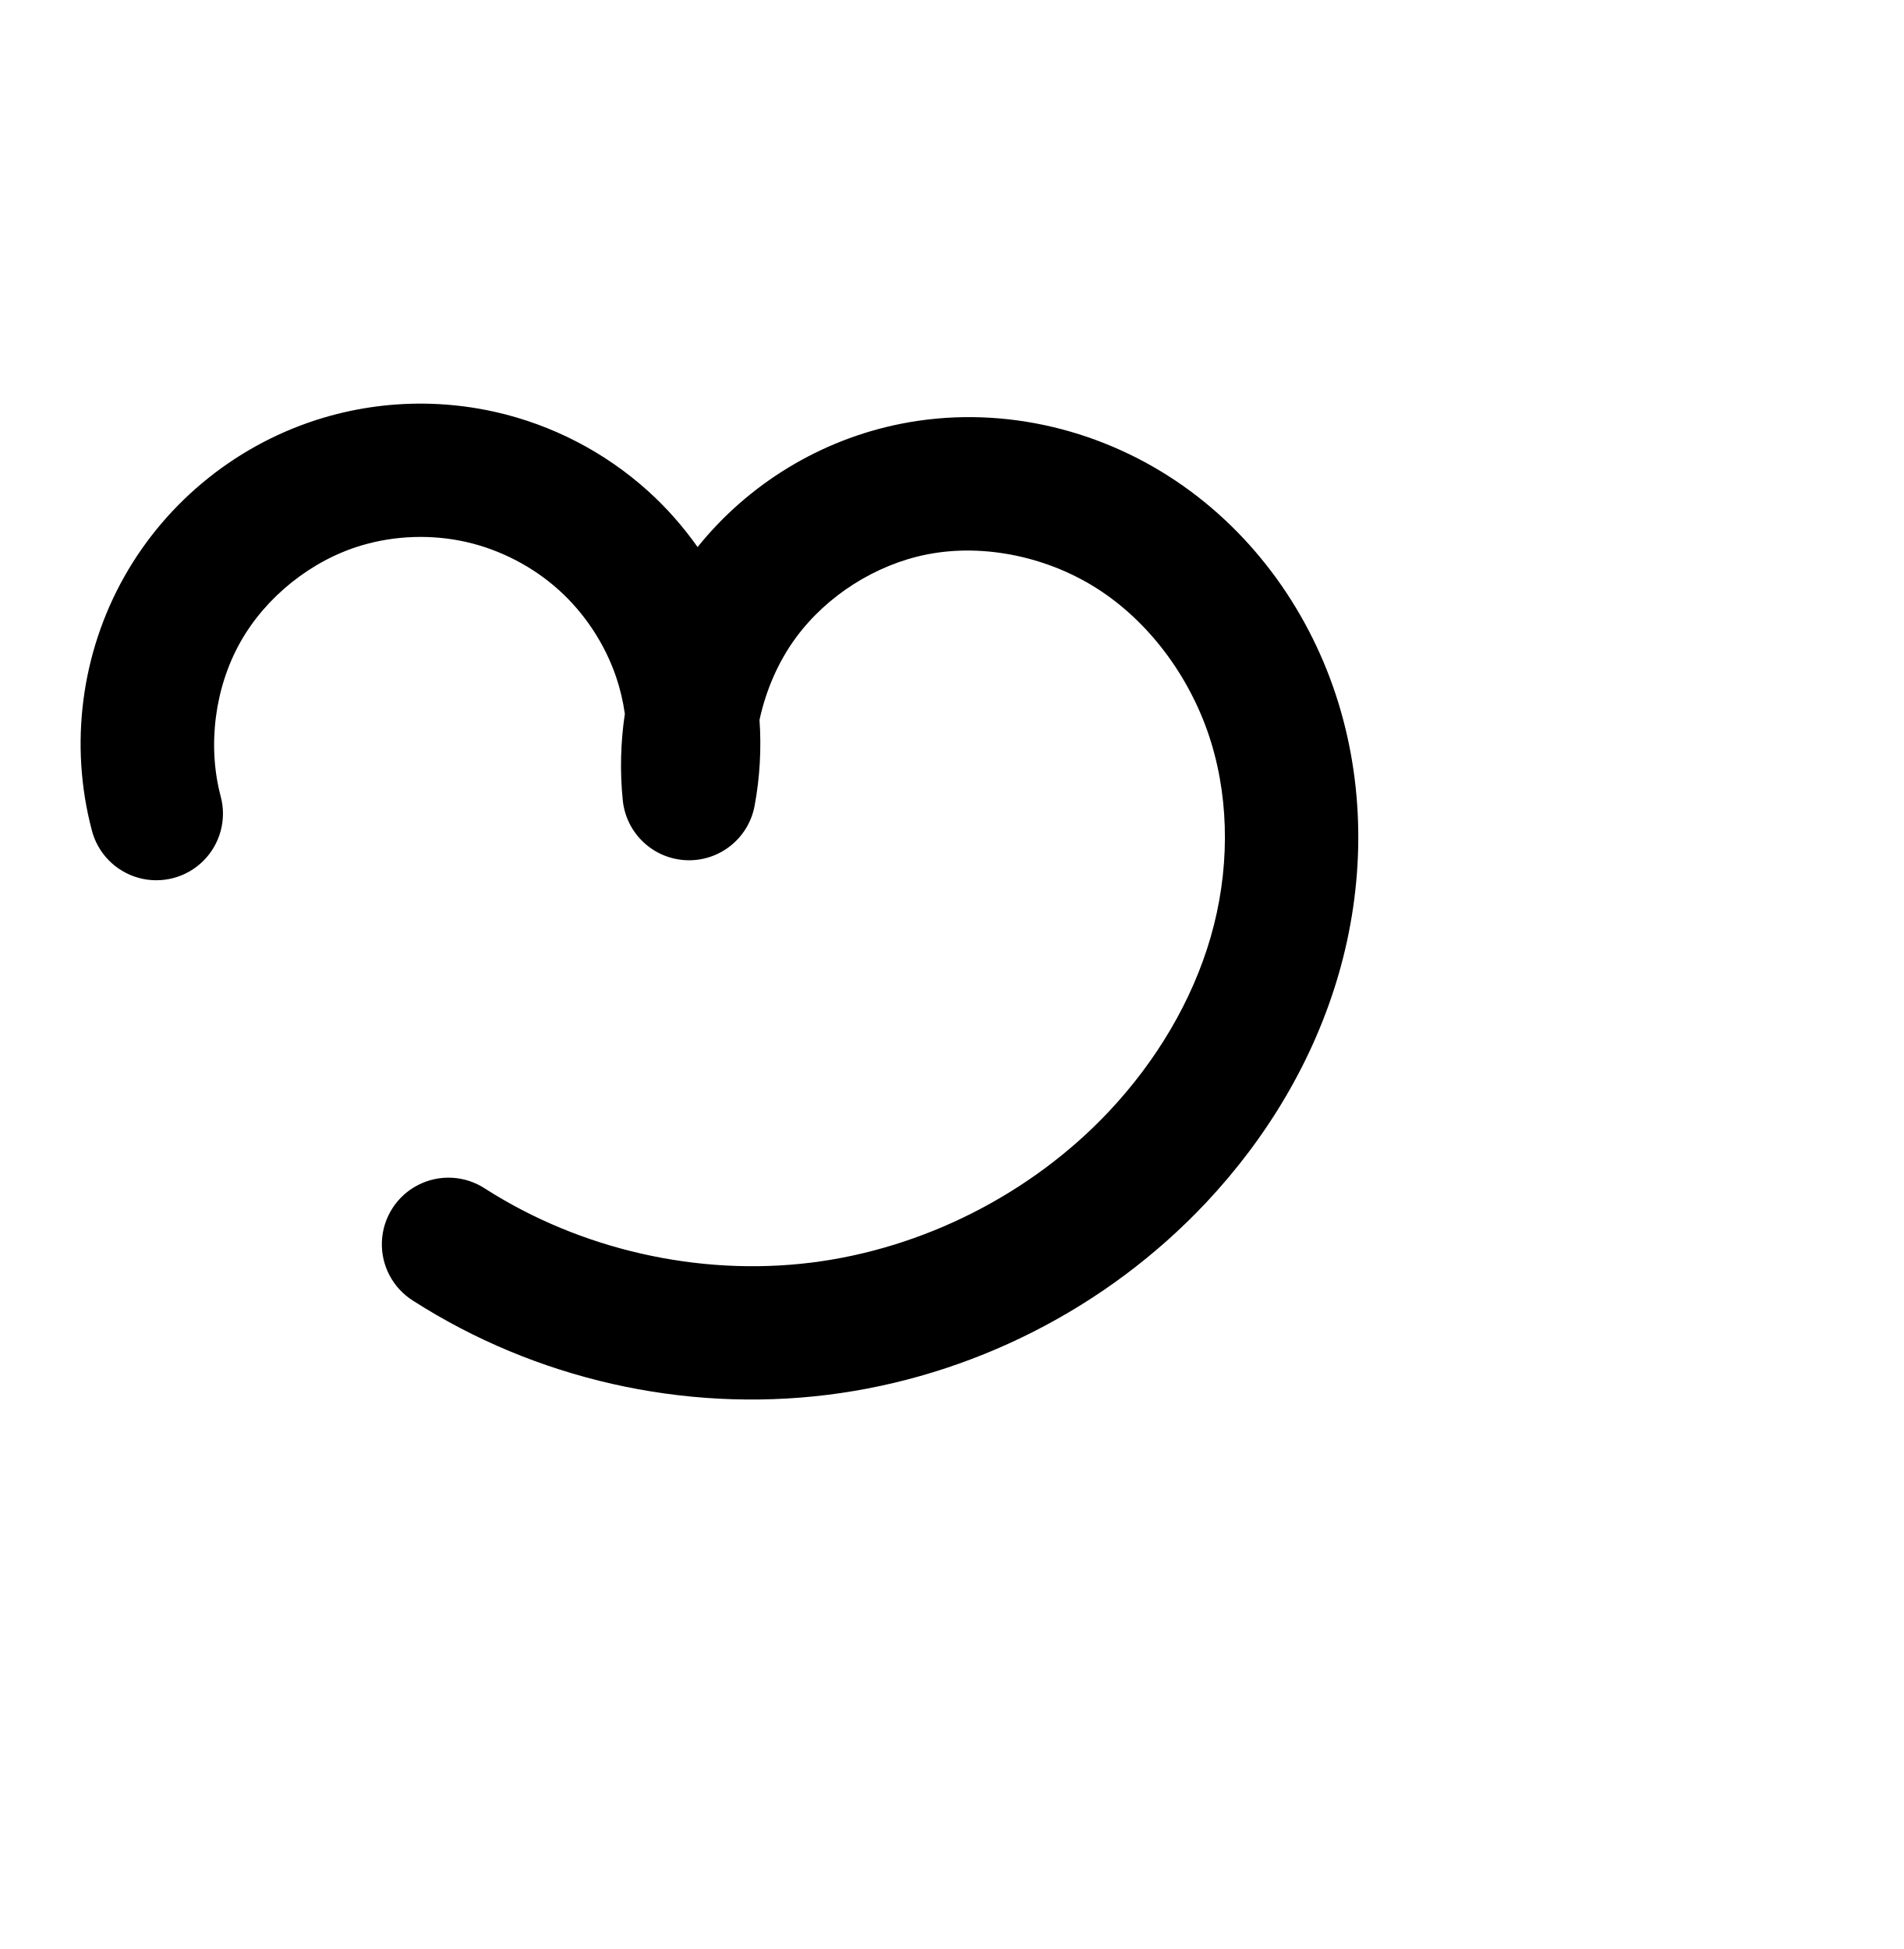
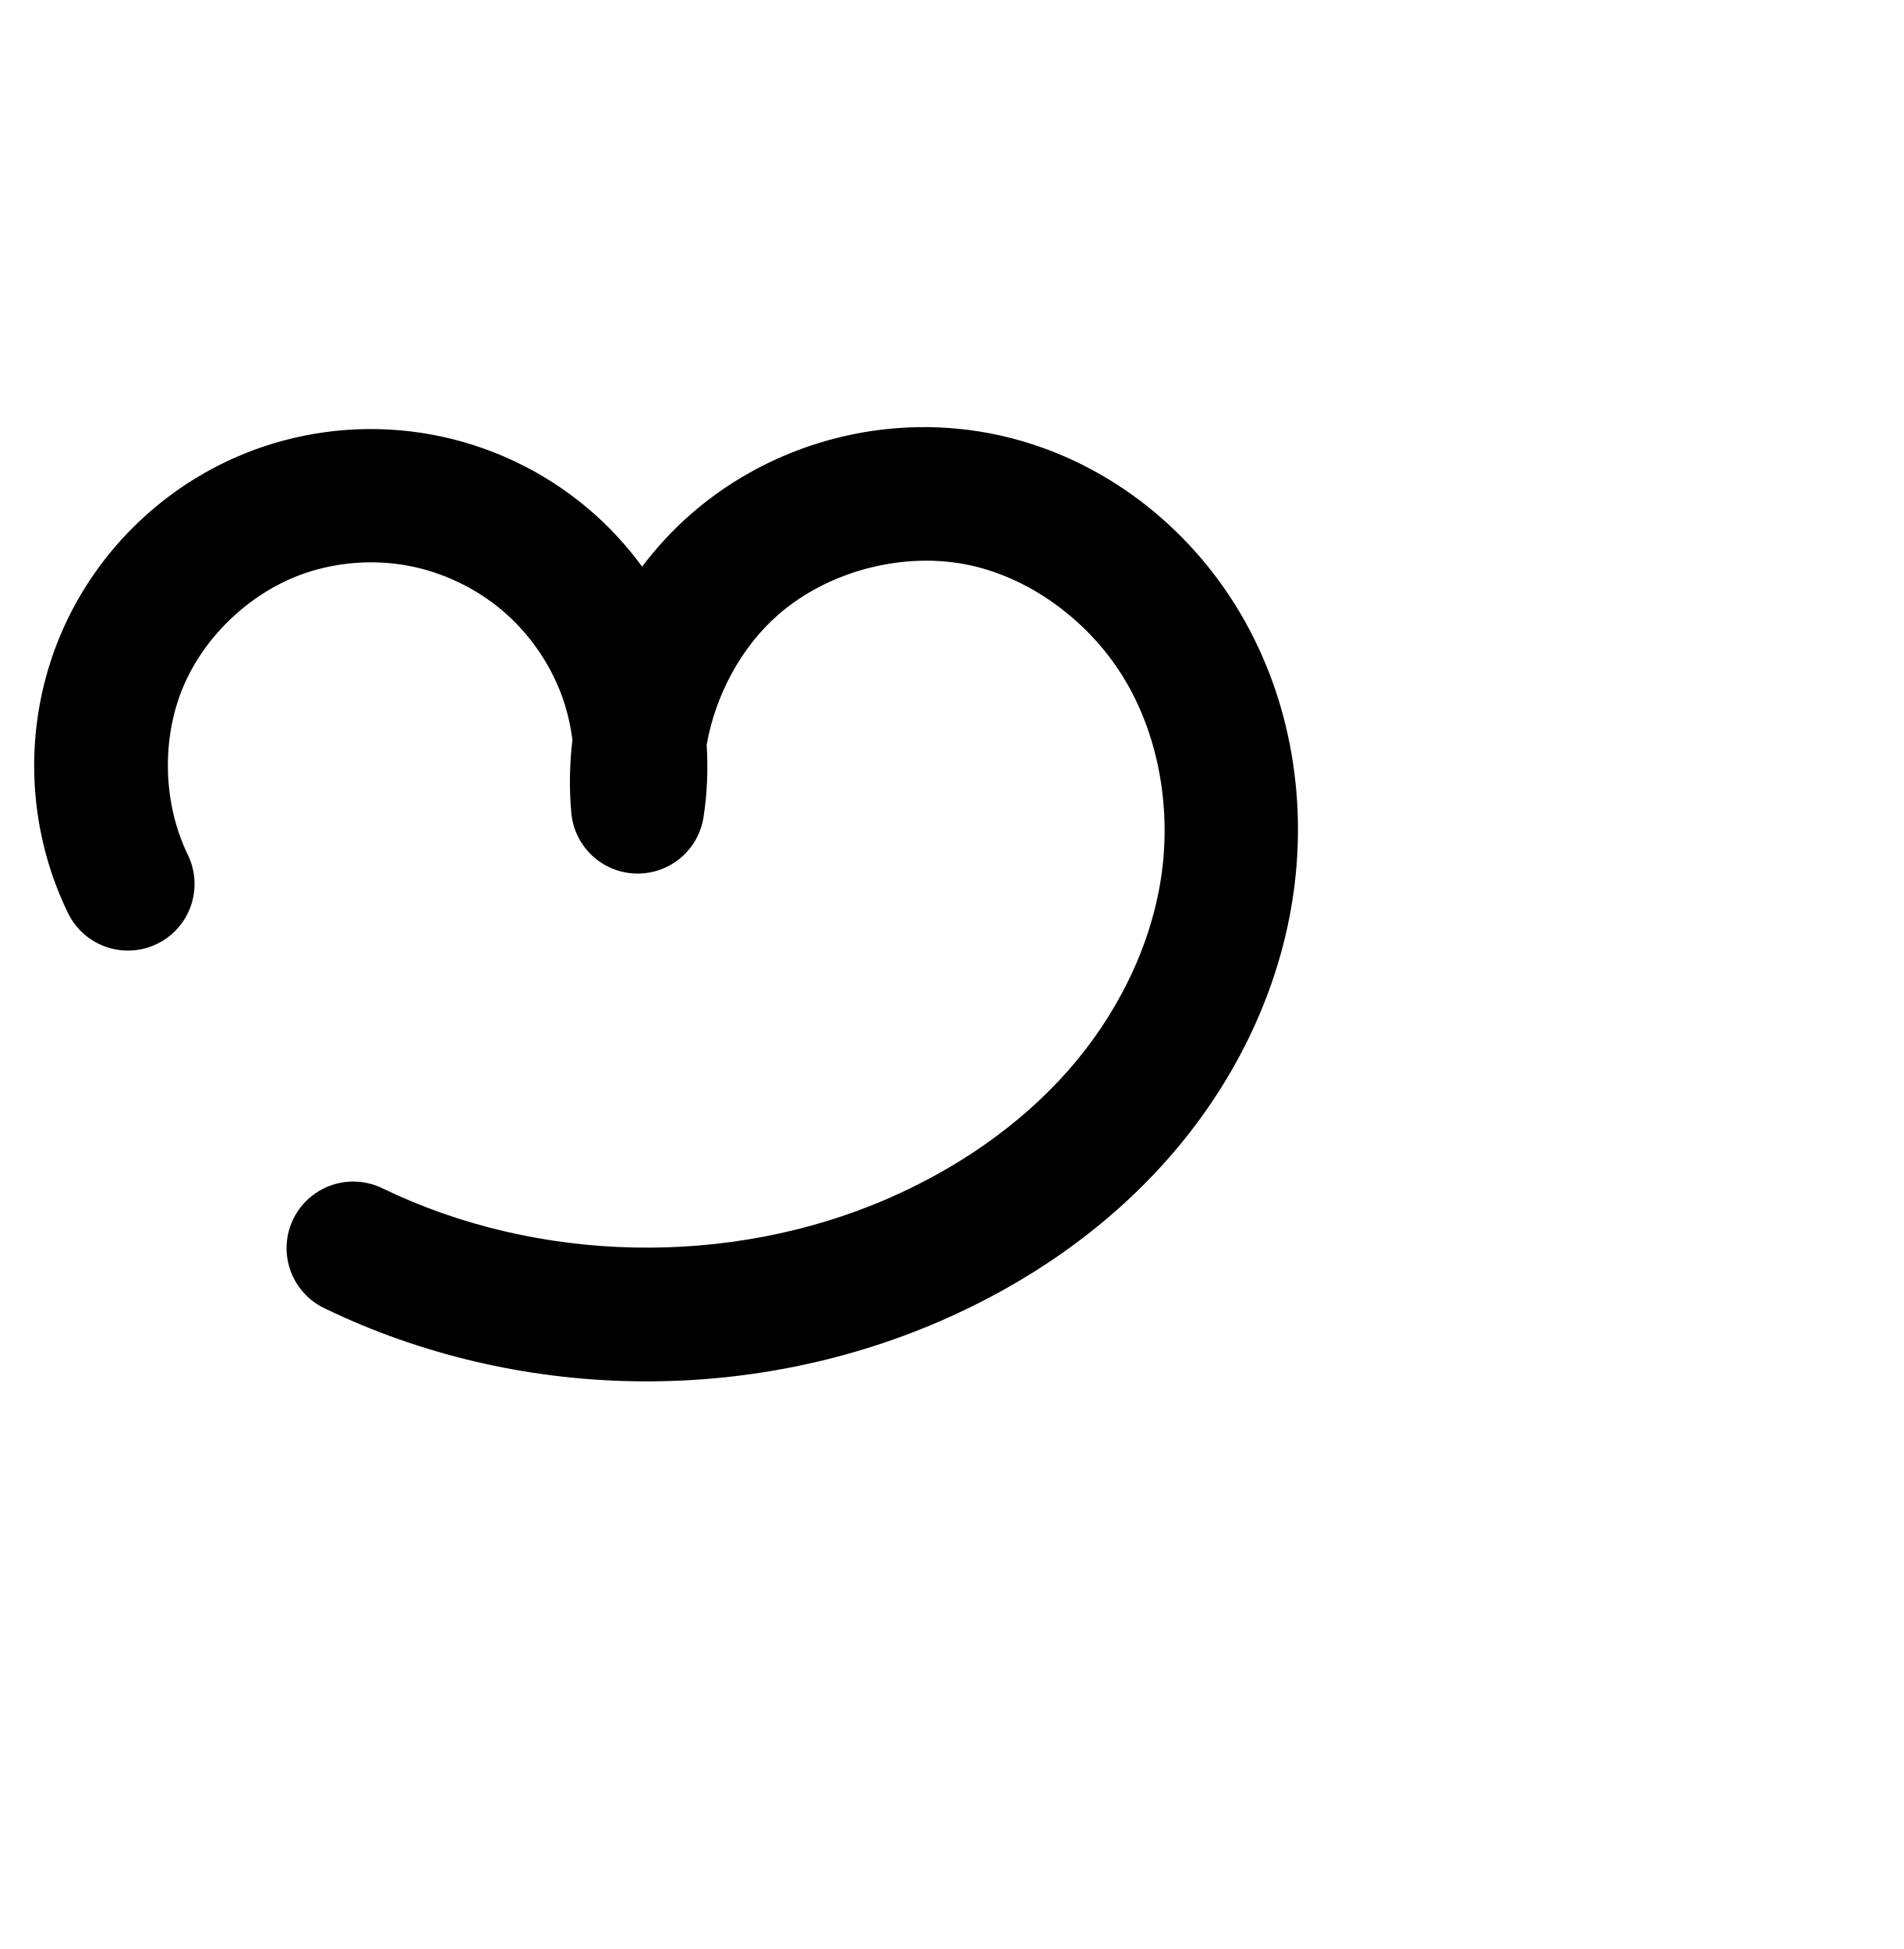
<svg xmlns="http://www.w3.org/2000/svg" width="2000" height="2048" id="svg2992" version="1.1">
  <defs id="defs5498">
    </defs>
  <g id="layer1" transform="translate(0,1048)">
-     <path style="fill:none;fill-rule:evenodd;stroke:#000000;stroke-width:140;stroke-linecap:round;stroke-linejoin:round;stroke-miterlimit:4;stroke-dasharray:none;stroke-opacity:1" d="m -1976,-190 c -18.653,-71.21 -8.544,-149.522 27.58,-213.662 36.124,-64.139 97.854,-113.378 168.42,-134.338 46.891,-13.928 97.363,-15.605 145.075,-4.818 47.711,10.787 92.554,34.012 128.893,66.756 36.339,32.745 64.092,74.936 79.771,121.27 15.679,46.335 19.249,96.709 10.261,144.791 -7.504,-72.317 12.894,-147.176 56.048,-205.69 43.154,-58.514 108.646,-100.116 179.952,-114.31 80.983,-16.121 167.688,3.345 236.277,49.318 68.59,45.973 118.948,117.323 143.16,196.265 24.212,78.942 22.798,164.937 -0.088,244.273 C -823.537,39.192 -867.413,111.867 -924,172 -1016.878,270.697 -1144.896,335.628 -1279.398,352.26 -1413.9,368.892 -1553.878,337.1 -1668,264" id="path4141-8" />
-     <path style="color:#000000;font-style:normal;font-variant:normal;font-weight:normal;font-stretch:normal;font-size:medium;line-height:normal;font-family:sans-serif;text-indent:0;text-align:start;text-decoration:none;text-decoration-line:none;text-decoration-style:solid;text-decoration-color:#000000;letter-spacing:normal;word-spacing:normal;text-transform:none;direction:ltr;block-progression:tb;writing-mode:lr-tb;baseline-shift:baseline;text-anchor:start;clip-rule:nonzero;display:inline;overflow:visible;visibility:visible;opacity:1;isolation:auto;mix-blend-mode:normal;color-interpolation:sRGB;color-interpolation-filters:linearRGB;solid-color:#000000;solid-opacity:1;fill:#000000;fill-opacity:1;fill-rule:evenodd;stroke:none;stroke-width:140;stroke-linecap:round;stroke-linejoin:round;stroke-miterlimit:4;stroke-dasharray:none;stroke-dashoffset:0;stroke-opacity:1;color-rendering:auto;image-rendering:auto;shape-rendering:auto;text-rendering:auto;enable-background:accumulate" d="m 452.672,-623.707 c -37.944,-1.154 -76.001,3.733 -112.604,14.605 -88.567,26.308 -164.14,86.586 -209.48,167.088 -45.34,80.502 -57.714,176.375 -34.303,265.752 a 70.007,70.007 0 1 0 135.43,-35.477 c -13.894,-53.044 -6.051,-113.796 20.857,-161.572 26.909,-47.776 74.796,-85.974 127.359,-101.588 35.217,-10.461 73.874,-11.744 109.707,-3.643 35.833,8.101 70.179,25.888 97.471,50.48 27.292,24.593 48.547,56.908 60.322,91.707 4.204,12.424 7.203,25.34 9.082,38.443 -4.463,30.007 -5.307,60.624 -2.141,91.135 a 70.007,70.007 0 0 0 138.436,5.637 c 5.585,-29.881 7.288,-60.284 5.189,-90.422 6.789,-31.267 19.754,-61.317 38.387,-86.582 32.481,-44.042 83.611,-76.521 137.281,-87.205 61.018,-12.146 130.121,2.942 183.639,38.812 53.928,36.145 95.51,94.412 115.211,158.645 19.809,64.587 18.942,137.213 -0.424,204.344 C 1252.654,3.836 1214.696,67.243 1165.023,120.027 1083.644,206.505 969.861,264.216 852.012,278.789 734.162,293.362 609.748,265.104 509.756,201.055 a 70.007,70.007 0 1 0 -75.512,117.891 c 128.251,82.151 283.794,117.476 434.949,98.785 151.155,-18.691 293.406,-90.841 397.783,-201.758 63.502,-67.48 113.296,-149.425 139.631,-240.715 26.407,-91.542 28.369,-190.904 -0.246,-284.201 -28.724,-93.651 -87.859,-178.087 -171.111,-233.887 -83.662,-56.075 -187.969,-79.917 -288.916,-59.822 -83.999,16.721 -159.861,62.92 -213.379,129.48 -15.16,-21.391 -32.533,-41.235 -52.129,-58.893 -45.386,-40.897 -100.727,-69.559 -160.316,-83.031 -22.346,-5.052 -45.071,-7.919 -67.838,-8.611 z" id="path4141-8-7" />
+     <path style="fill:none;fill-rule:evenodd;stroke:#000000;stroke-width:140;stroke-linecap:round;stroke-linejoin:round;stroke-miterlimit:4;stroke-dasharray:none;stroke-opacity:1" d="m -1906,-120 c -34.799,-72.071 -37.131,-159.086 -6.242,-232.917 30.889,-73.832 94.488,-133.262 170.242,-159.083 45.95,-15.662 95.952,-19.263 143.672,-10.347 47.72,8.916 93.049,30.328 130.244,61.524 37.195,31.196 66.172,72.105 83.26,117.544 17.088,45.439 22.247,95.304 14.824,143.279 -8.785,-94.234 29.935,-191.699 100.992,-254.214 71.057,-62.515 172.661,-88.504 265.008,-67.786 86.279,19.356 161.987,77.869 206.908,154.032 44.92,76.163 59.649,168.65 45.721,255.969 -13.928,87.32 -55.625,169.262 -114.132,235.562 -58.507,66.299 -133.368,117.267 -214.496,152.436 -185.517,80.423 -405.918,75.925 -588,-12" id="path4141-8" />
+     <path style="color:#000000;font-style:normal;font-variant:normal;font-weight:normal;font-stretch:normal;font-size:medium;line-height:normal;font-family:sans-serif;text-indent:0;text-align:start;text-decoration:none;text-decoration-line:none;text-decoration-style:solid;text-decoration-color:#000000;letter-spacing:normal;word-spacing:normal;text-transform:none;direction:ltr;block-progression:tb;writing-mode:lr-tb;baseline-shift:baseline;text-anchor:start;white-space:normal;clip-rule:nonzero;display:inline;overflow:visible;visibility:visible;opacity:1;isolation:auto;mix-blend-mode:normal;color-interpolation:sRGB;color-interpolation-filters:linearRGB;solid-color:#000000;solid-opacity:1;fill:#000000;fill-opacity:1;fill-rule:evenodd;stroke:none;stroke-width:140;stroke-linecap:round;stroke-linejoin:round;stroke-miterlimit:4;stroke-dasharray:none;stroke-dashoffset:0;stroke-opacity:1;color-rendering:auto;image-rendering:auto;shape-rendering:auto;text-rendering:auto;enable-background:accumulate" d="m 964.146,-599.129 c -87.27,1.572 -172.883,33.846 -239.393,92.359 -18.641,16.4 -35.306,34.636 -50.094,54.17 -16.695,-22.754 -36.002,-43.607 -57.762,-61.857 -46.566,-39.056 -102.629,-65.537 -162.371,-76.699 -59.743,-11.162 -121.585,-6.709 -179.111,12.898 -95.476,32.542 -173.304,105.27 -212.234,198.324 -38.931,93.054 -36.077,199.534 7.781,290.369 A 70.007,70.007 0 1 0 197.037,-150.436 c -25.739,-53.308 -27.55,-120.855 -4.703,-175.465 22.847,-54.61 72.219,-100.744 128.25,-119.842 34.373,-11.716 72.535,-14.464 108.232,-7.795 35.697,6.669 70.293,23.011 98.117,46.348 27.824,23.337 49.94,54.558 62.723,88.549 5.788,15.391 9.661,31.63 11.762,48.109 -2.99,25.407 -3.523,51.207 -1.115,77.029 a 70.007,70.007 0 0 0 138.875,4.205 c 3.909,-25.263 4.877,-50.799 3.289,-76.156 9.257,-51.993 35.974,-102.08 74.762,-136.205 53.435,-47.011 134.002,-67.619 203.447,-52.039 65.412,14.675 126.531,61.259 161.938,121.291 35.725,60.572 48.397,137.236 36.889,209.383 -11.578,72.586 -47.001,143.054 -97.492,200.27 C 1071.327,134.679 1005.061,180.172 932.158,211.775 766.078,283.772 565.444,279.678 402.439,200.965 a 70.007,70.007 0 1 0 -60.879,126.07 c 201.159,97.137 441.327,102.038 646.281,13.189 89.354,-38.735 172.809,-95.178 239.141,-170.344 66.523,-75.383 114.494,-168.8 130.772,-270.854 16.348,-102.492 -0.437,-210.802 -54.553,-302.557 -54.435,-92.295 -144.732,-162.736 -251.877,-186.773 -28.812,-6.464 -58.088,-9.35 -87.178,-8.826 z" id="path4141-8-1" />
  </g>
</svg>
